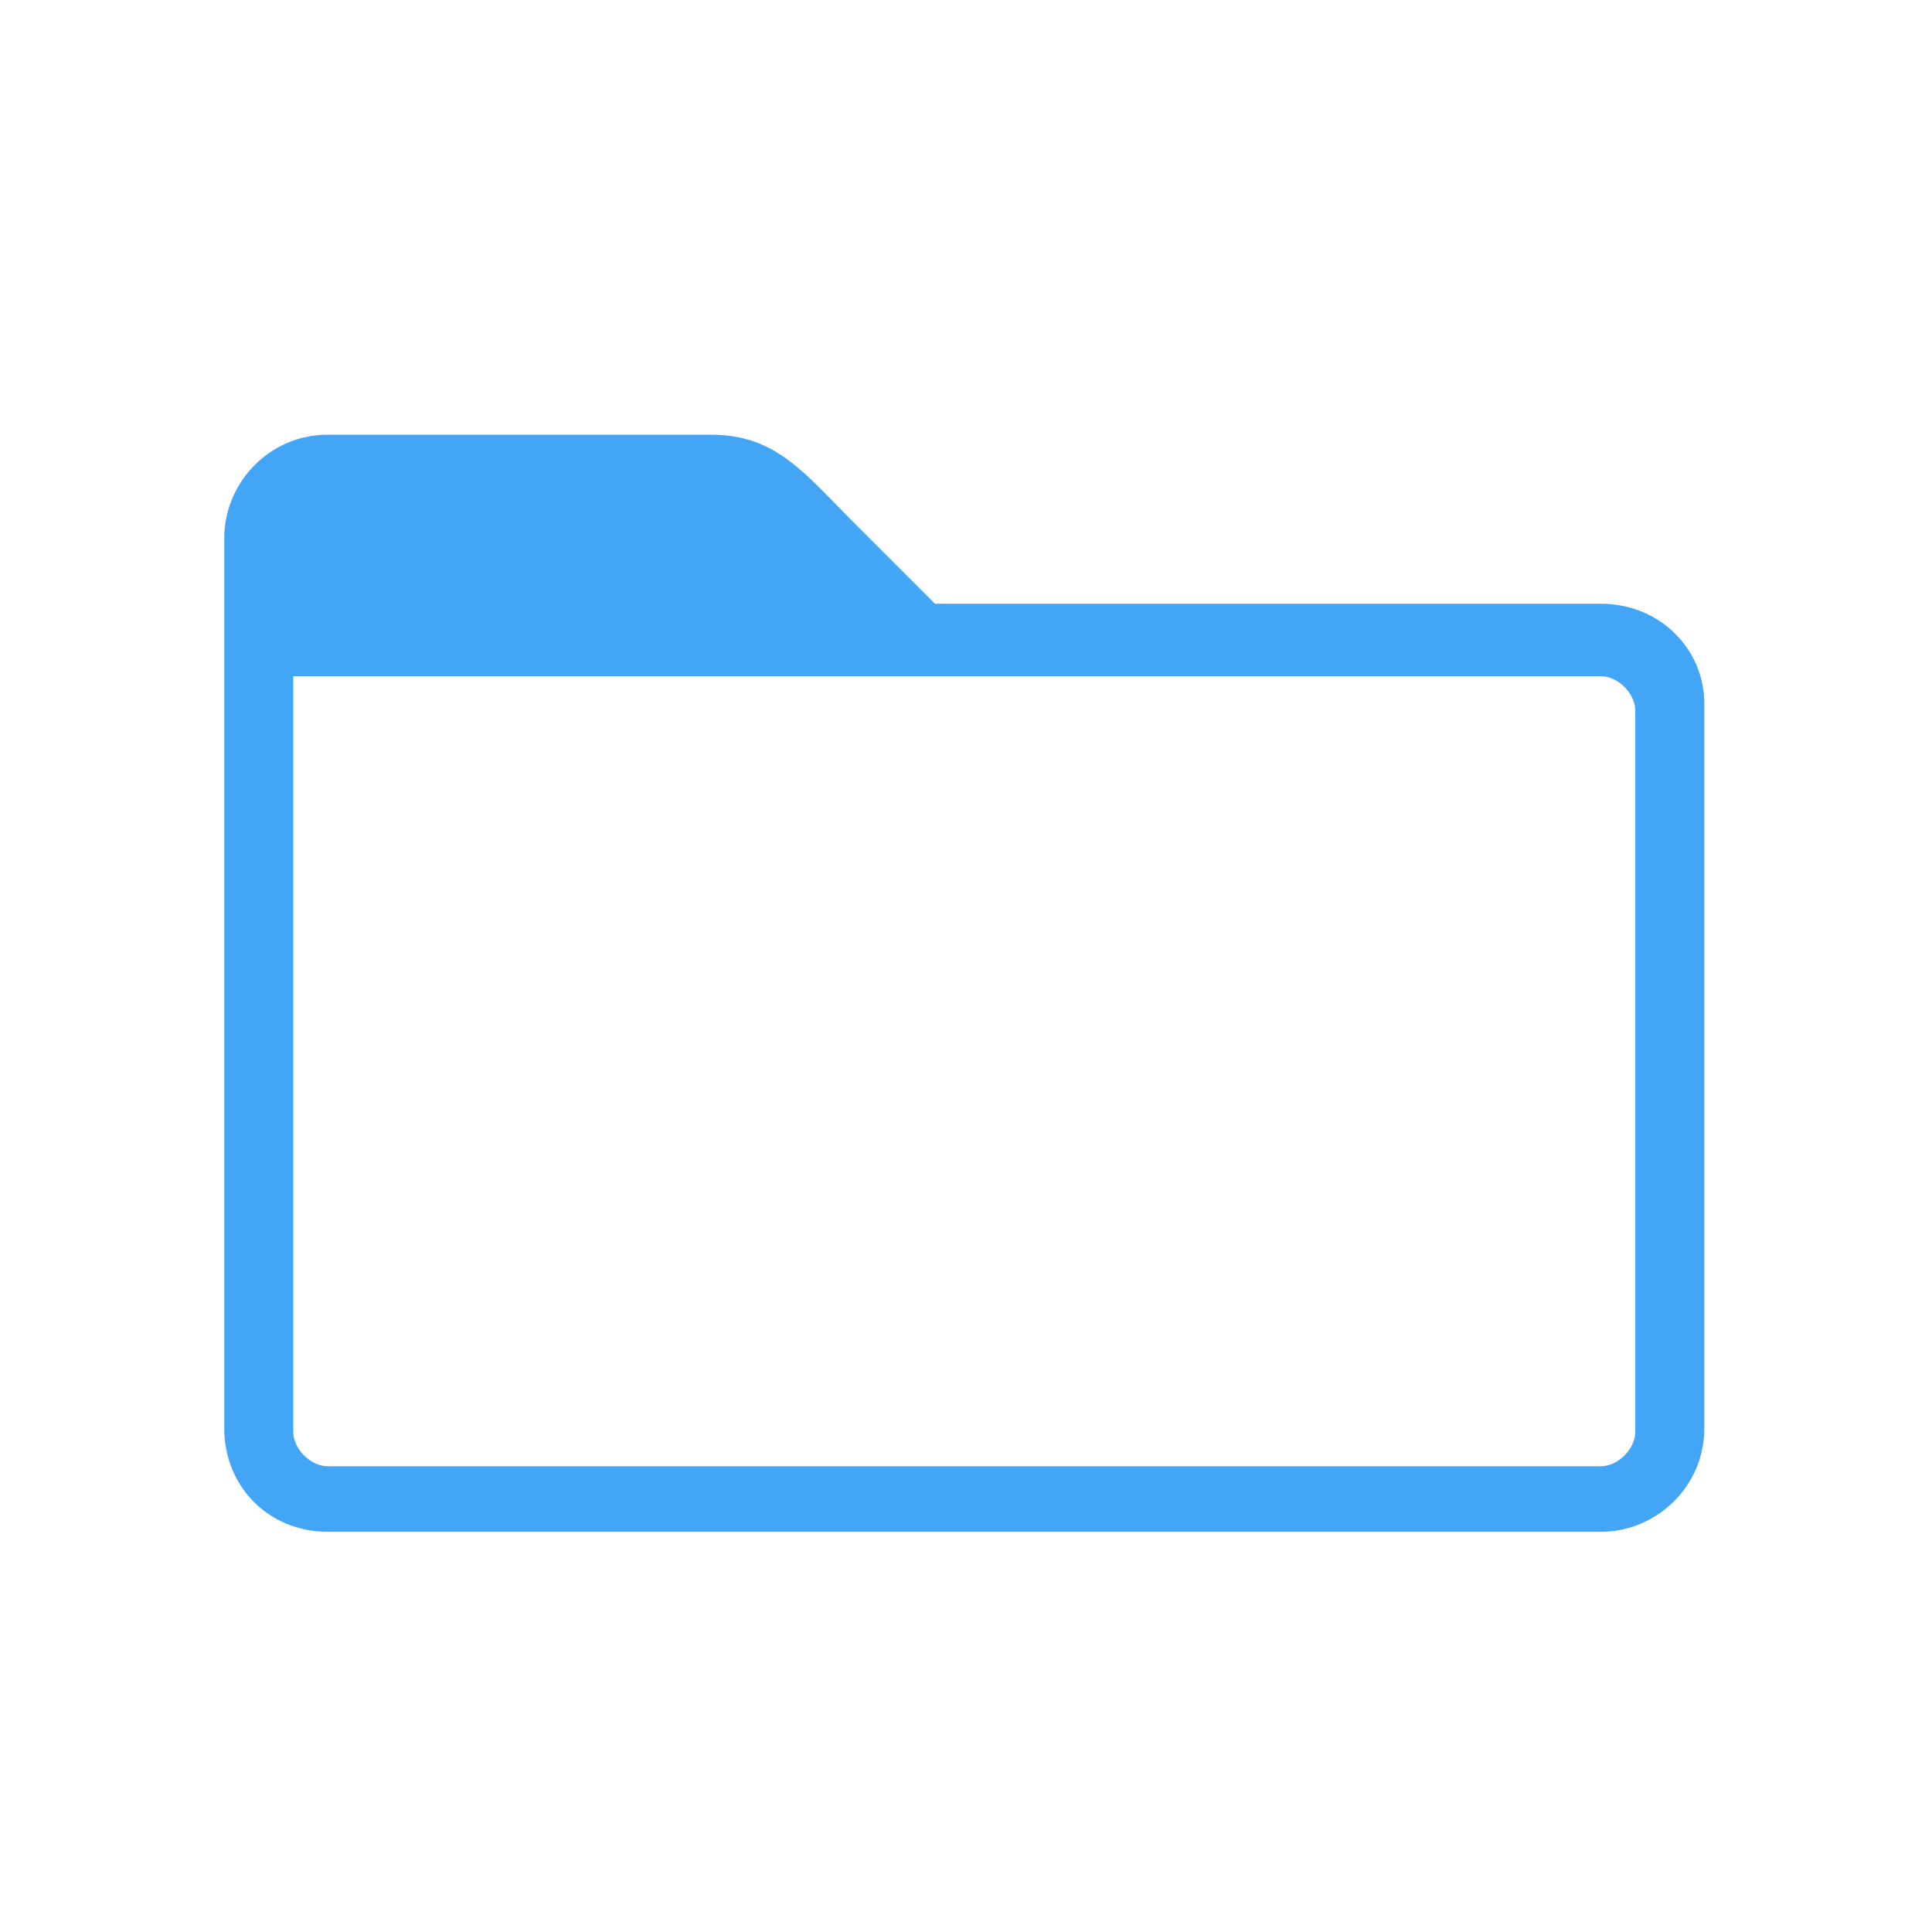
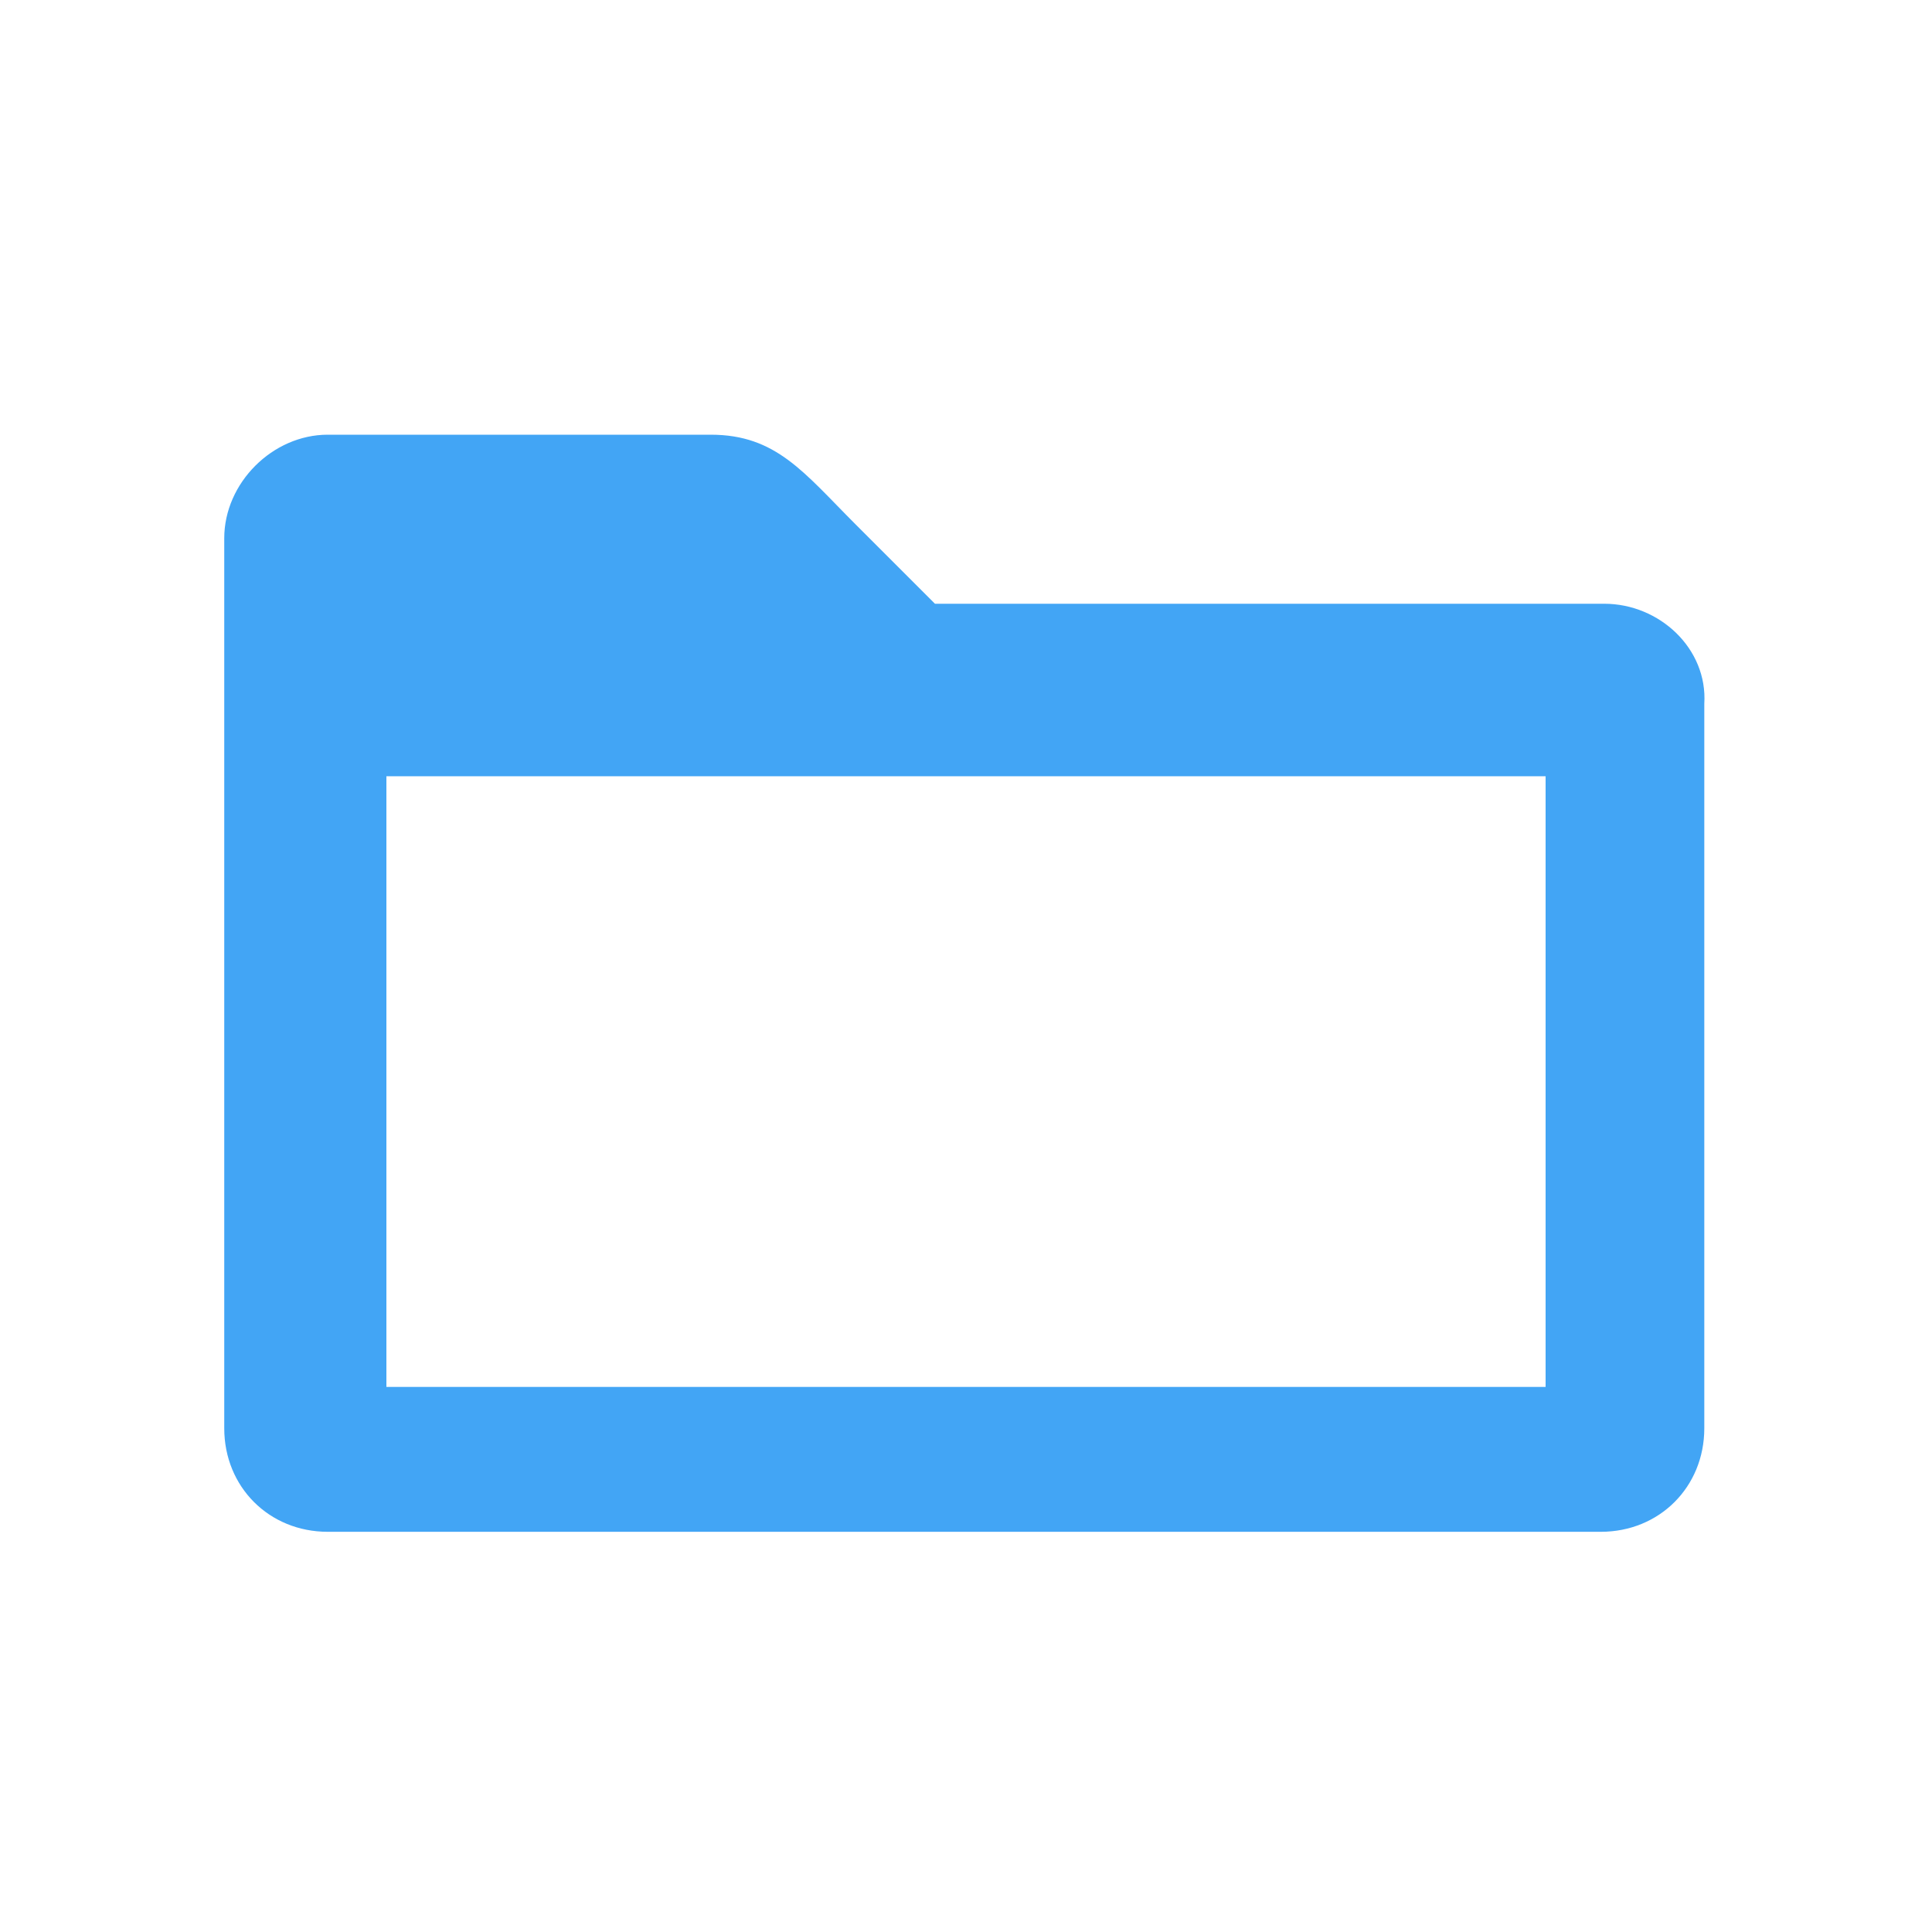
<svg xmlns="http://www.w3.org/2000/svg" version="1.1" id="Layer_1" x="0px" y="0px" viewBox="0 0 56 56" style="enable-background:new 0 0 56 56;" xml:space="preserve">
  <style type="text/css">
	.st0{fill:#42A5F5;}
</style>
-   <path class="st0" d="M46.4,17.5H27.1l-2.3-2.3c-1.5-1.5-2.3-2.6-4.2-2.6H9.5c-1.7,0-3,1.4-3,3v4.9v0.6v20.3c0,1.7,1.3,3,3,3h36.9  c1.6,0,3-1.3,3-3v-21C49.4,18.8,48.1,17.5,46.4,17.5z M47.4,41.5c0,0.5-0.5,1-1,1H9.5c-0.5,0-1-0.5-1-1V21.7v-0.5v-0.6v-1h37.9  c0.5,0,1,0.5,1,1V41.5z" />
+   <path class="st0" d="M46.5,17.5H27.1l-2.3-2.3c-1.5-1.5-2.3-2.6-4.2-2.6H9.5c-1.6,0-3,1.4-3,3v5.7h0v20.1c0,1.7,1.3,3,3,3h36.9  c1.7,0,3-1.3,3-3v-21C49.5,18.8,48.1,17.5,46.5,17.5z M44.8,40.2H11.2V22.5h33.6V40.2z" />
</svg>
